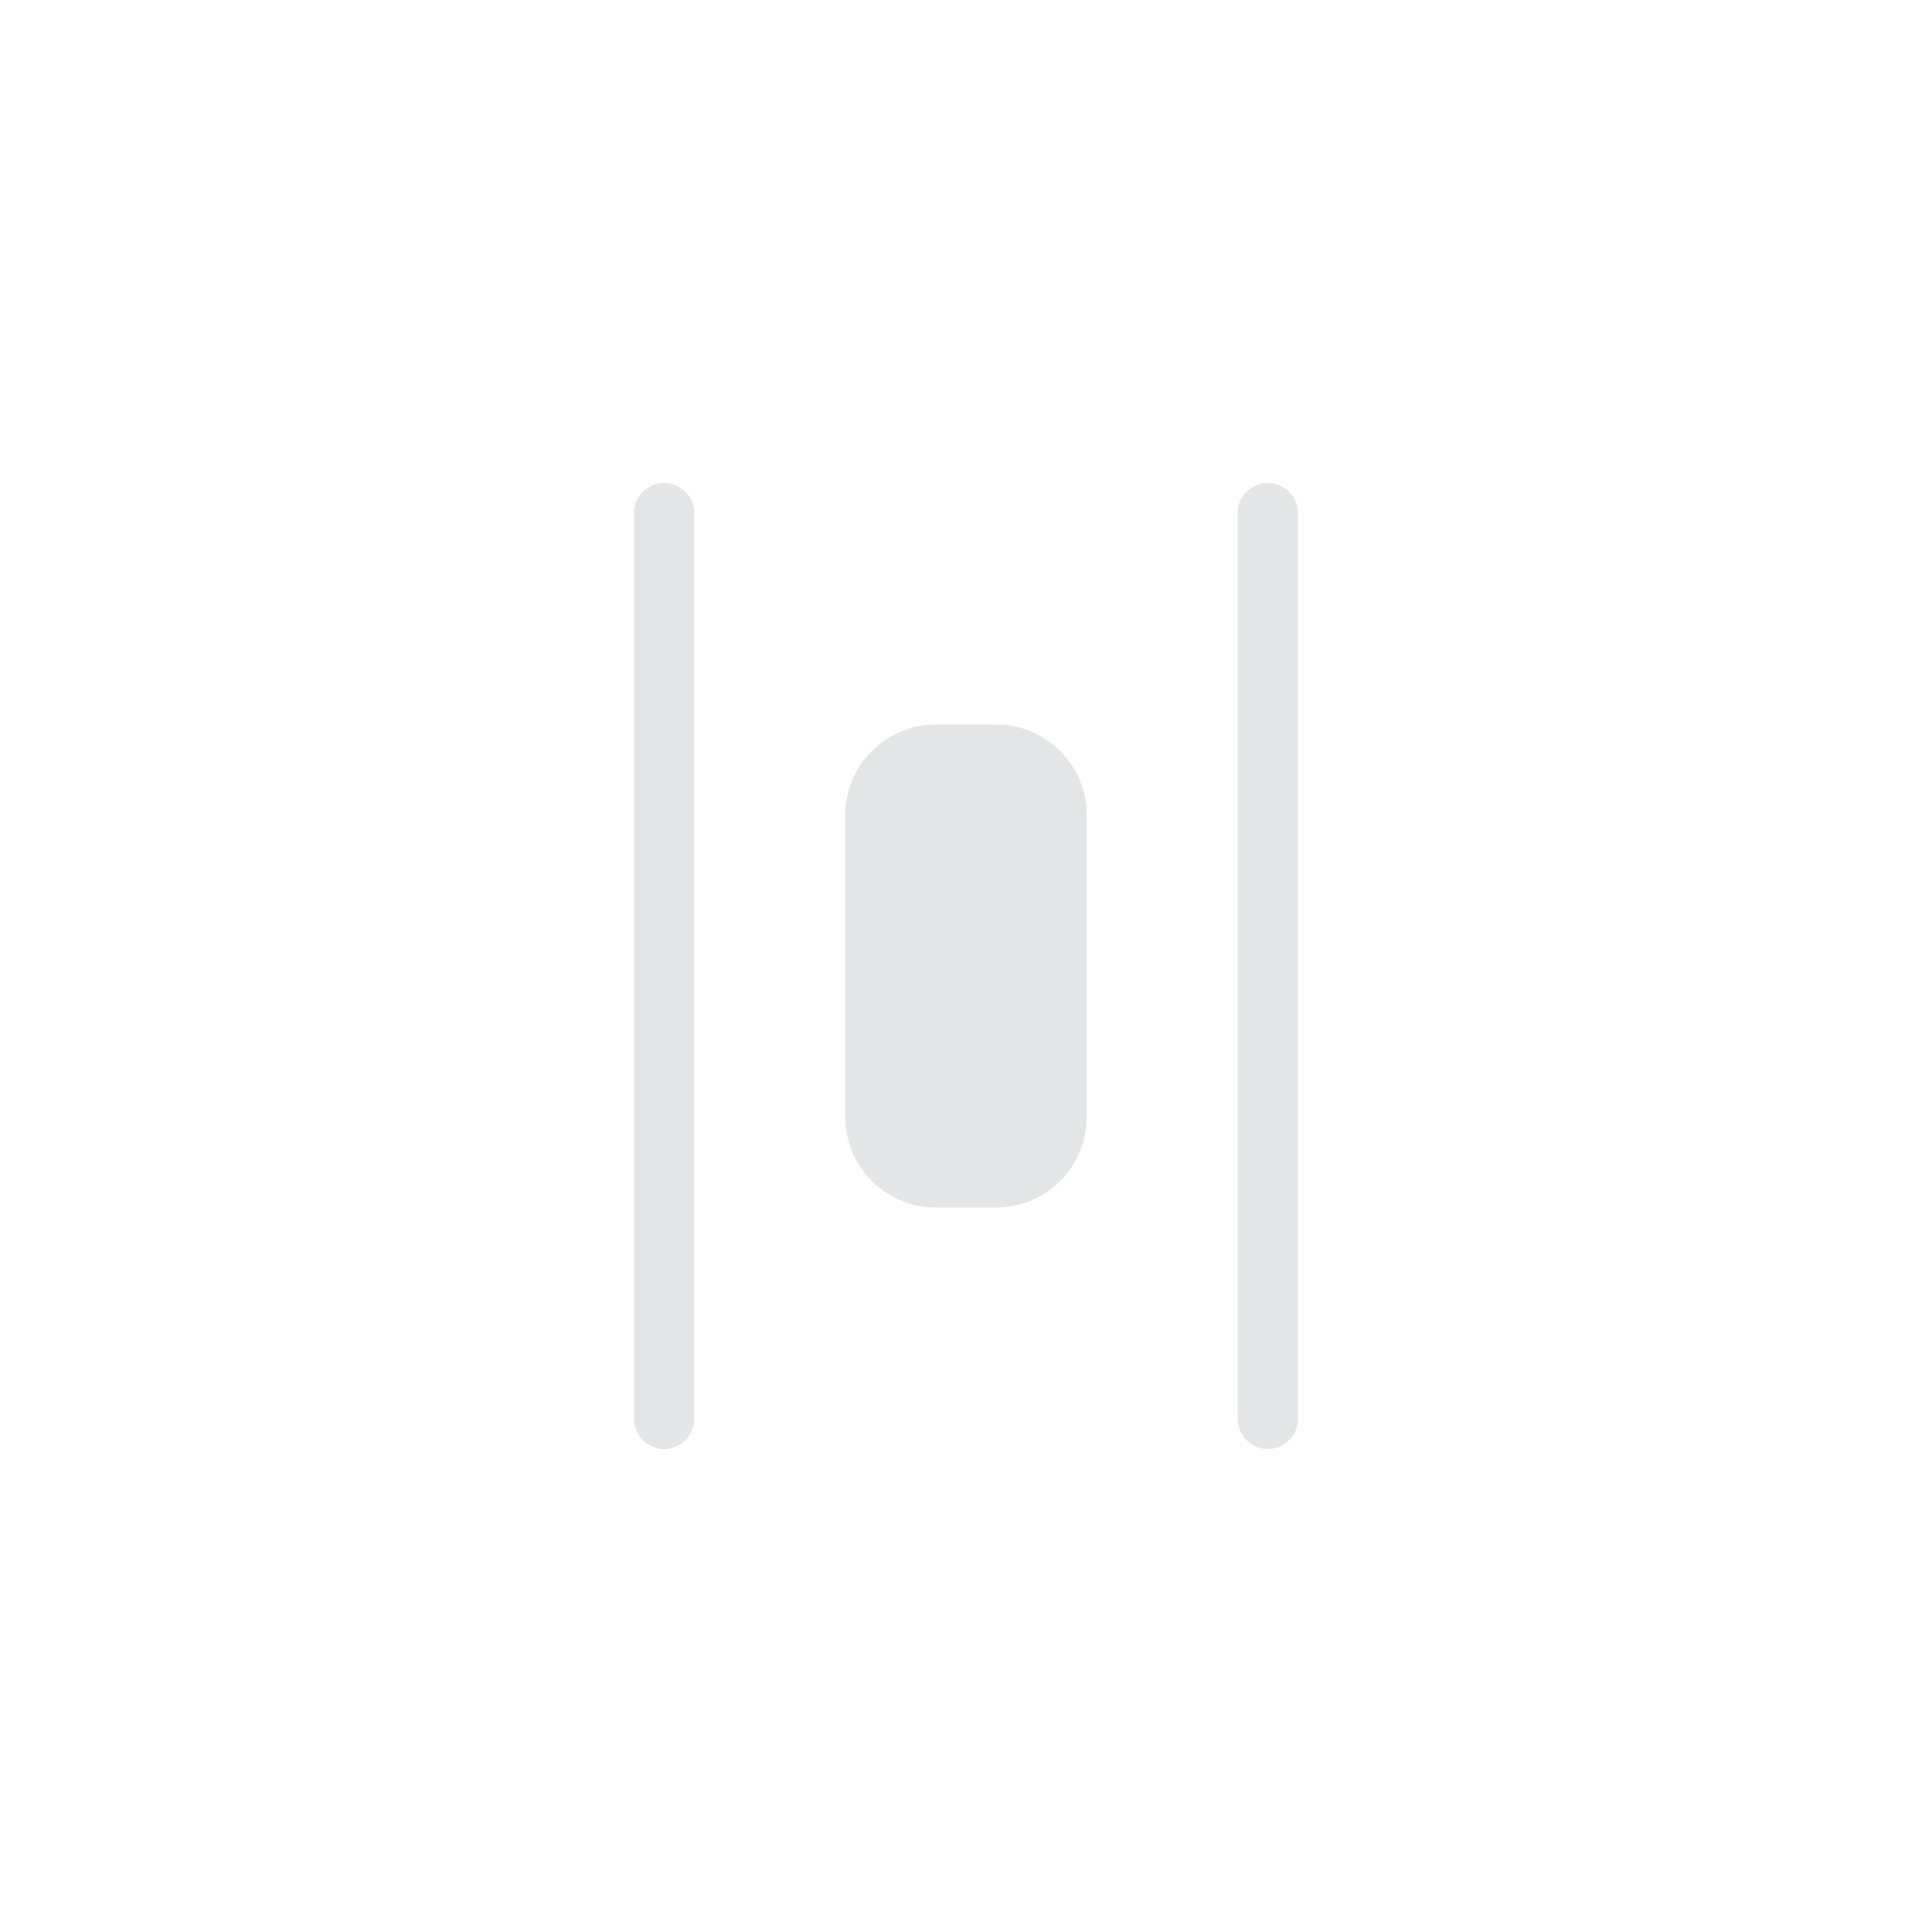
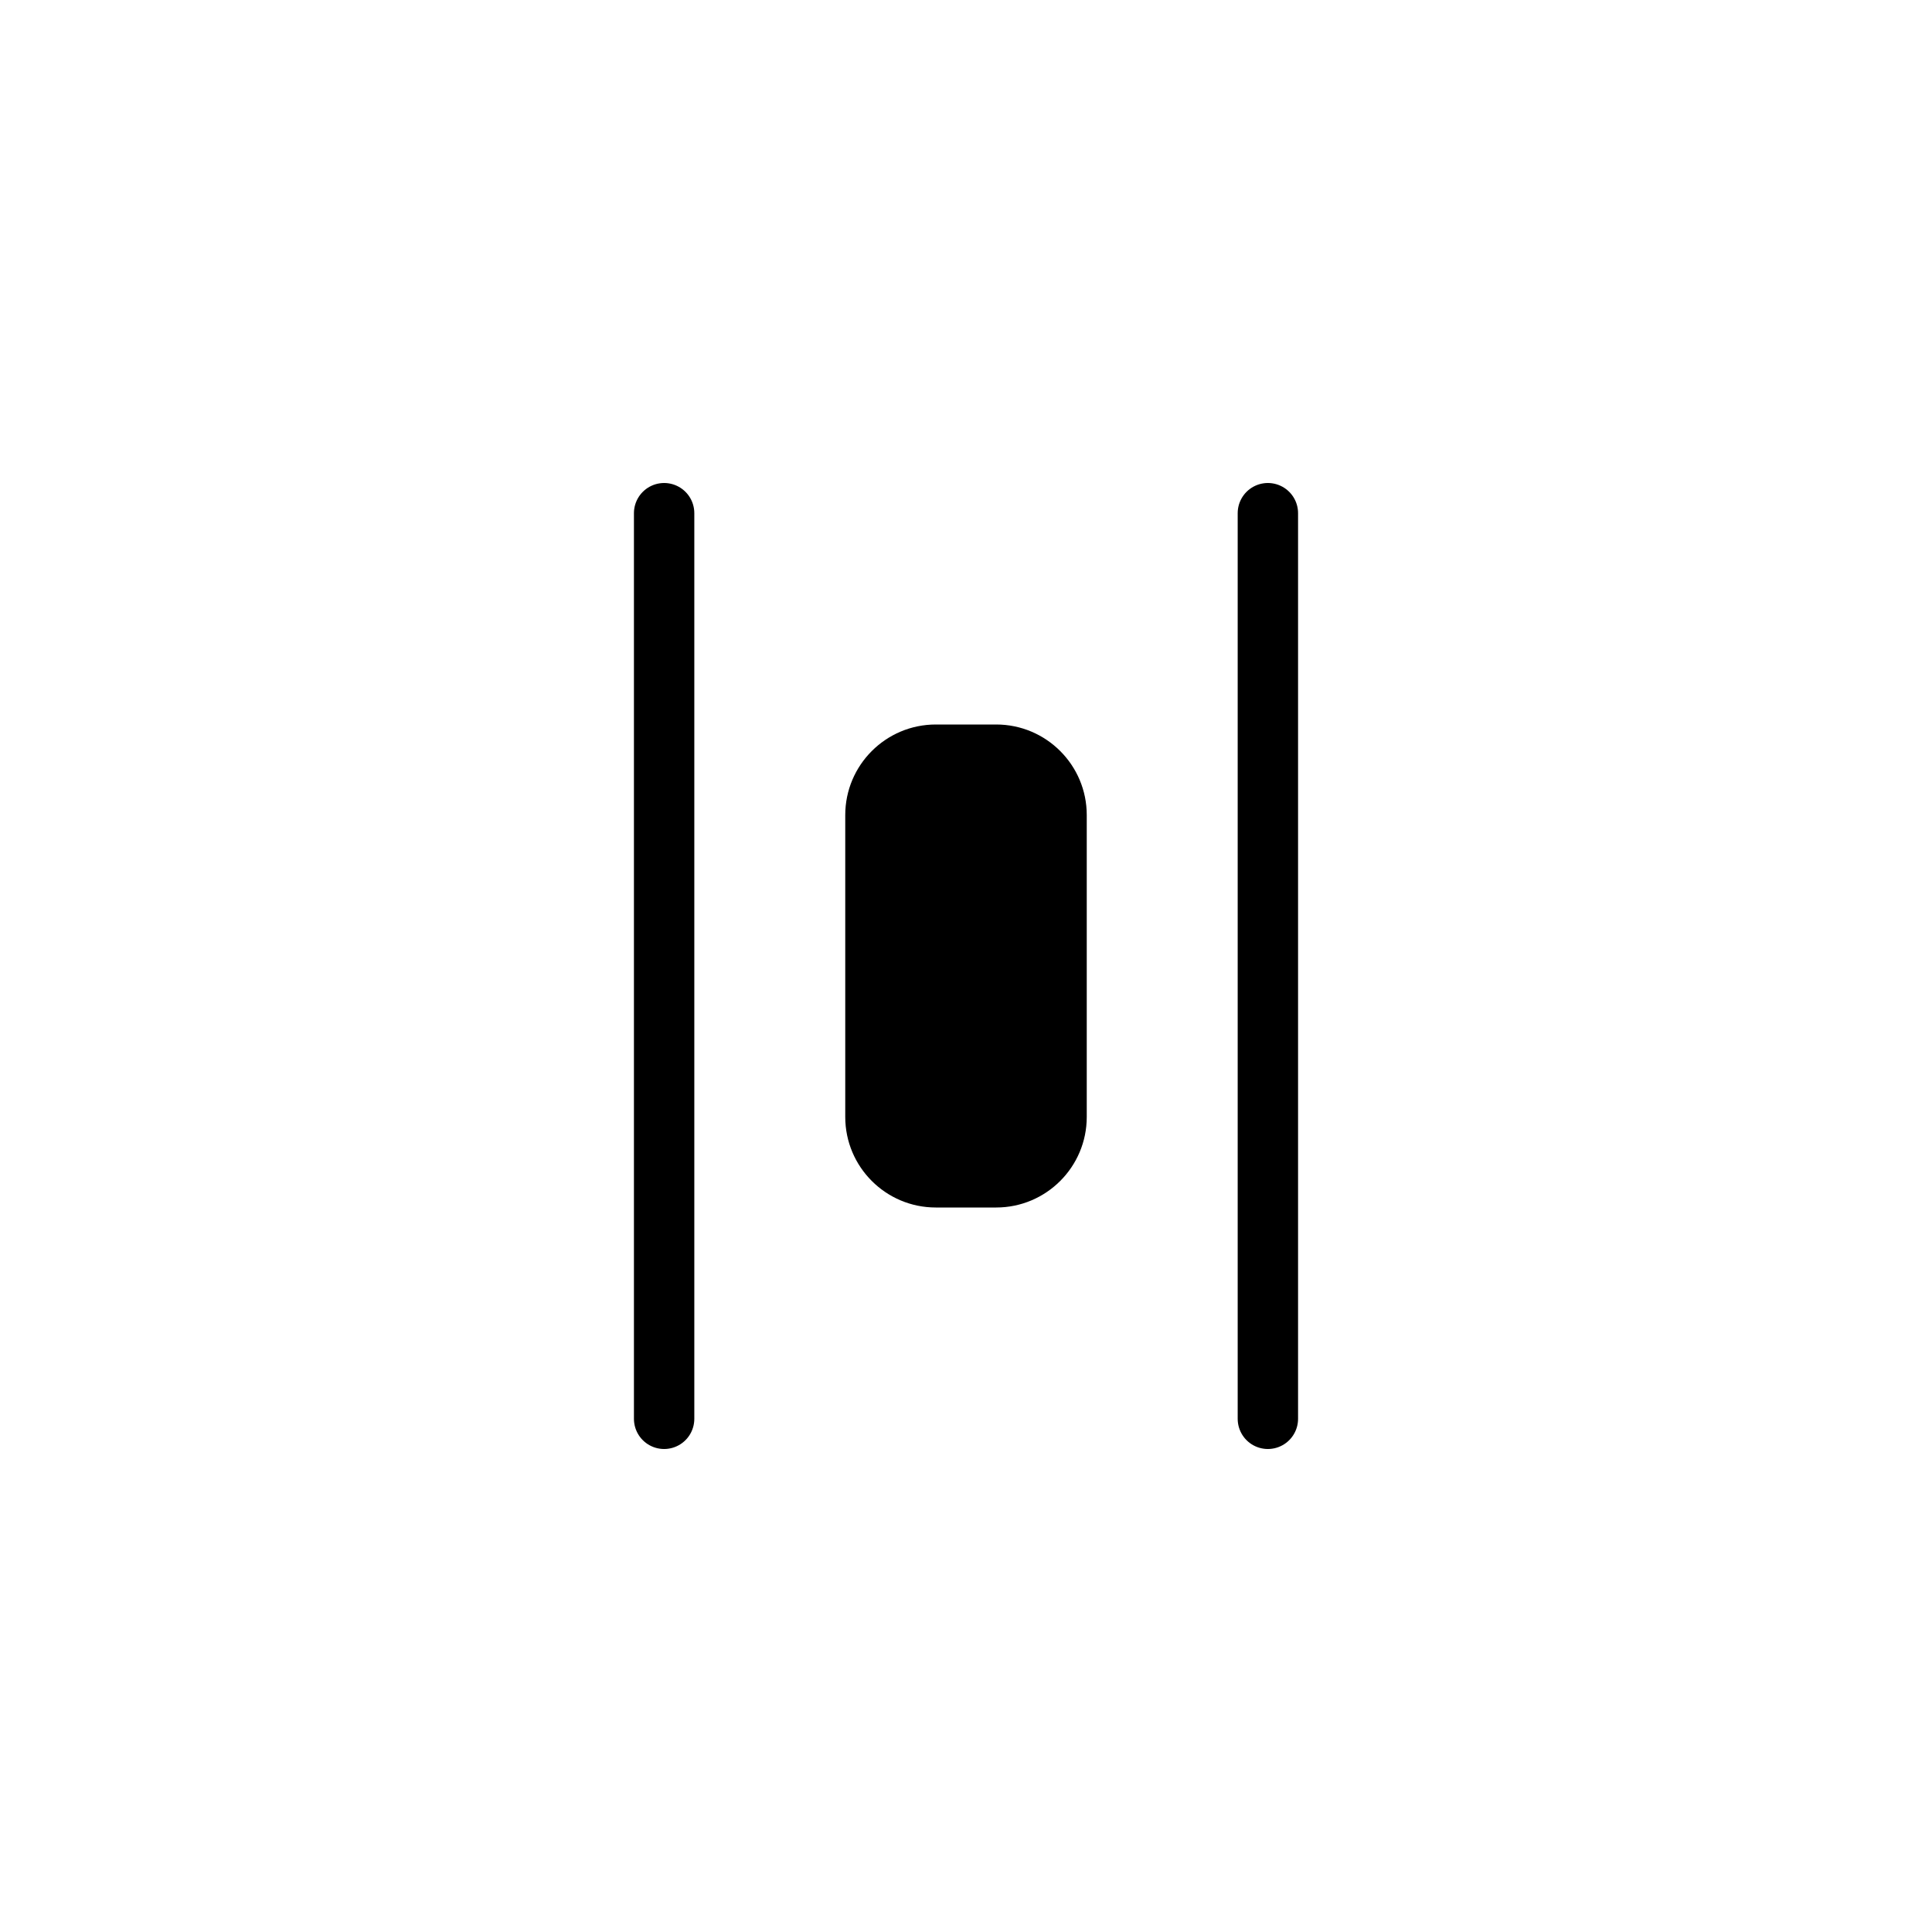
<svg xmlns="http://www.w3.org/2000/svg" width="32" height="32" viewBox="0 0 32 32" fill="none">
-   <path d="M21 8.5V23.5" stroke="#E4E5E6" stroke-linecap="round" stroke-linejoin="round" />
-   <path d="M11 8.5V23.5" stroke="#E4E5E6" stroke-linecap="round" stroke-linejoin="round" />
-   <path fill-rule="evenodd" clip-rule="evenodd" d="M15.5 12C14.672 12 14 12.672 14 13.5V18.5C14 19.328 14.672 20 15.5 20H16.5C17.328 20 18 19.328 18 18.5V13.5C18 12.672 17.328 12 16.5 12H15.5Z" fill="#E4E5E6" />
+   <path d="M21 8.5V23.5" stroke="currentColor" stroke-linecap="round" stroke-linejoin="round" />
+   <path d="M11 8.5V23.5" stroke="currentColor" stroke-linecap="round" stroke-linejoin="round" />
+   <path fill-rule="evenodd" clip-rule="evenodd" d="M15.5 12C14.672 12 14 12.672 14 13.5V18.5C14 19.328 14.672 20 15.5 20H16.5C17.328 20 18 19.328 18 18.5V13.5C18 12.672 17.328 12 16.5 12H15.5Z" fill="currentColor" />
</svg>
